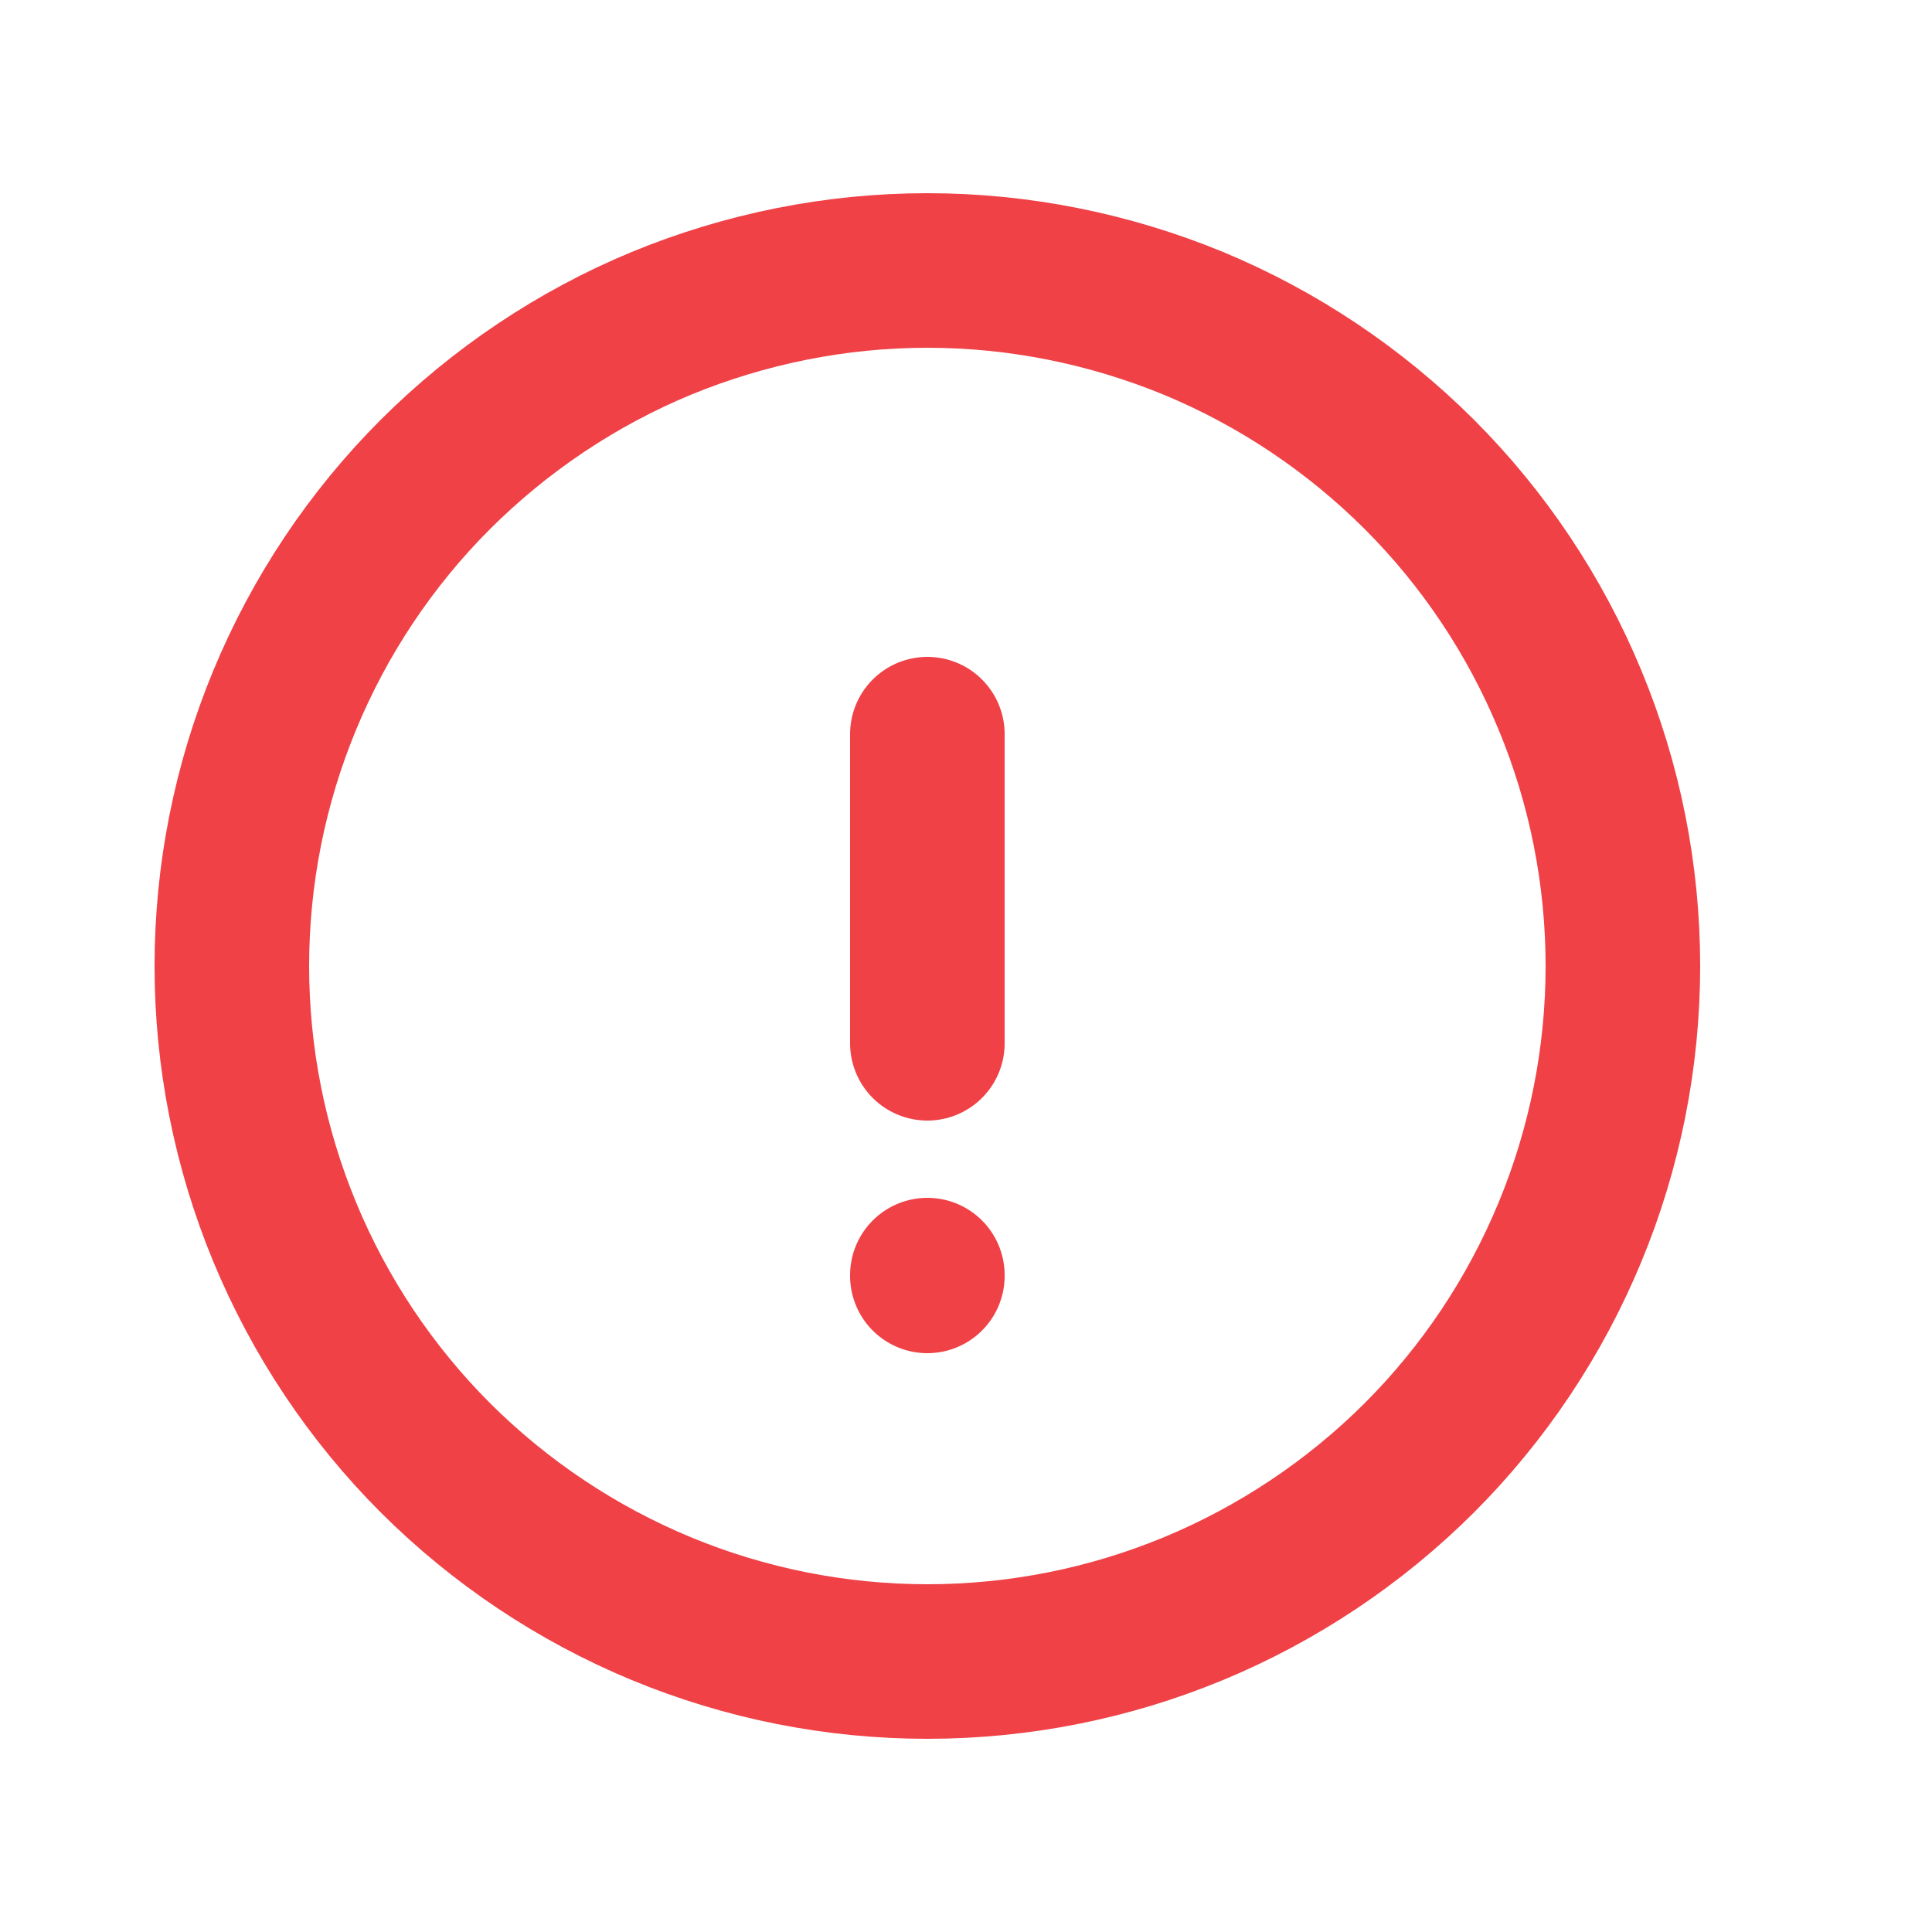
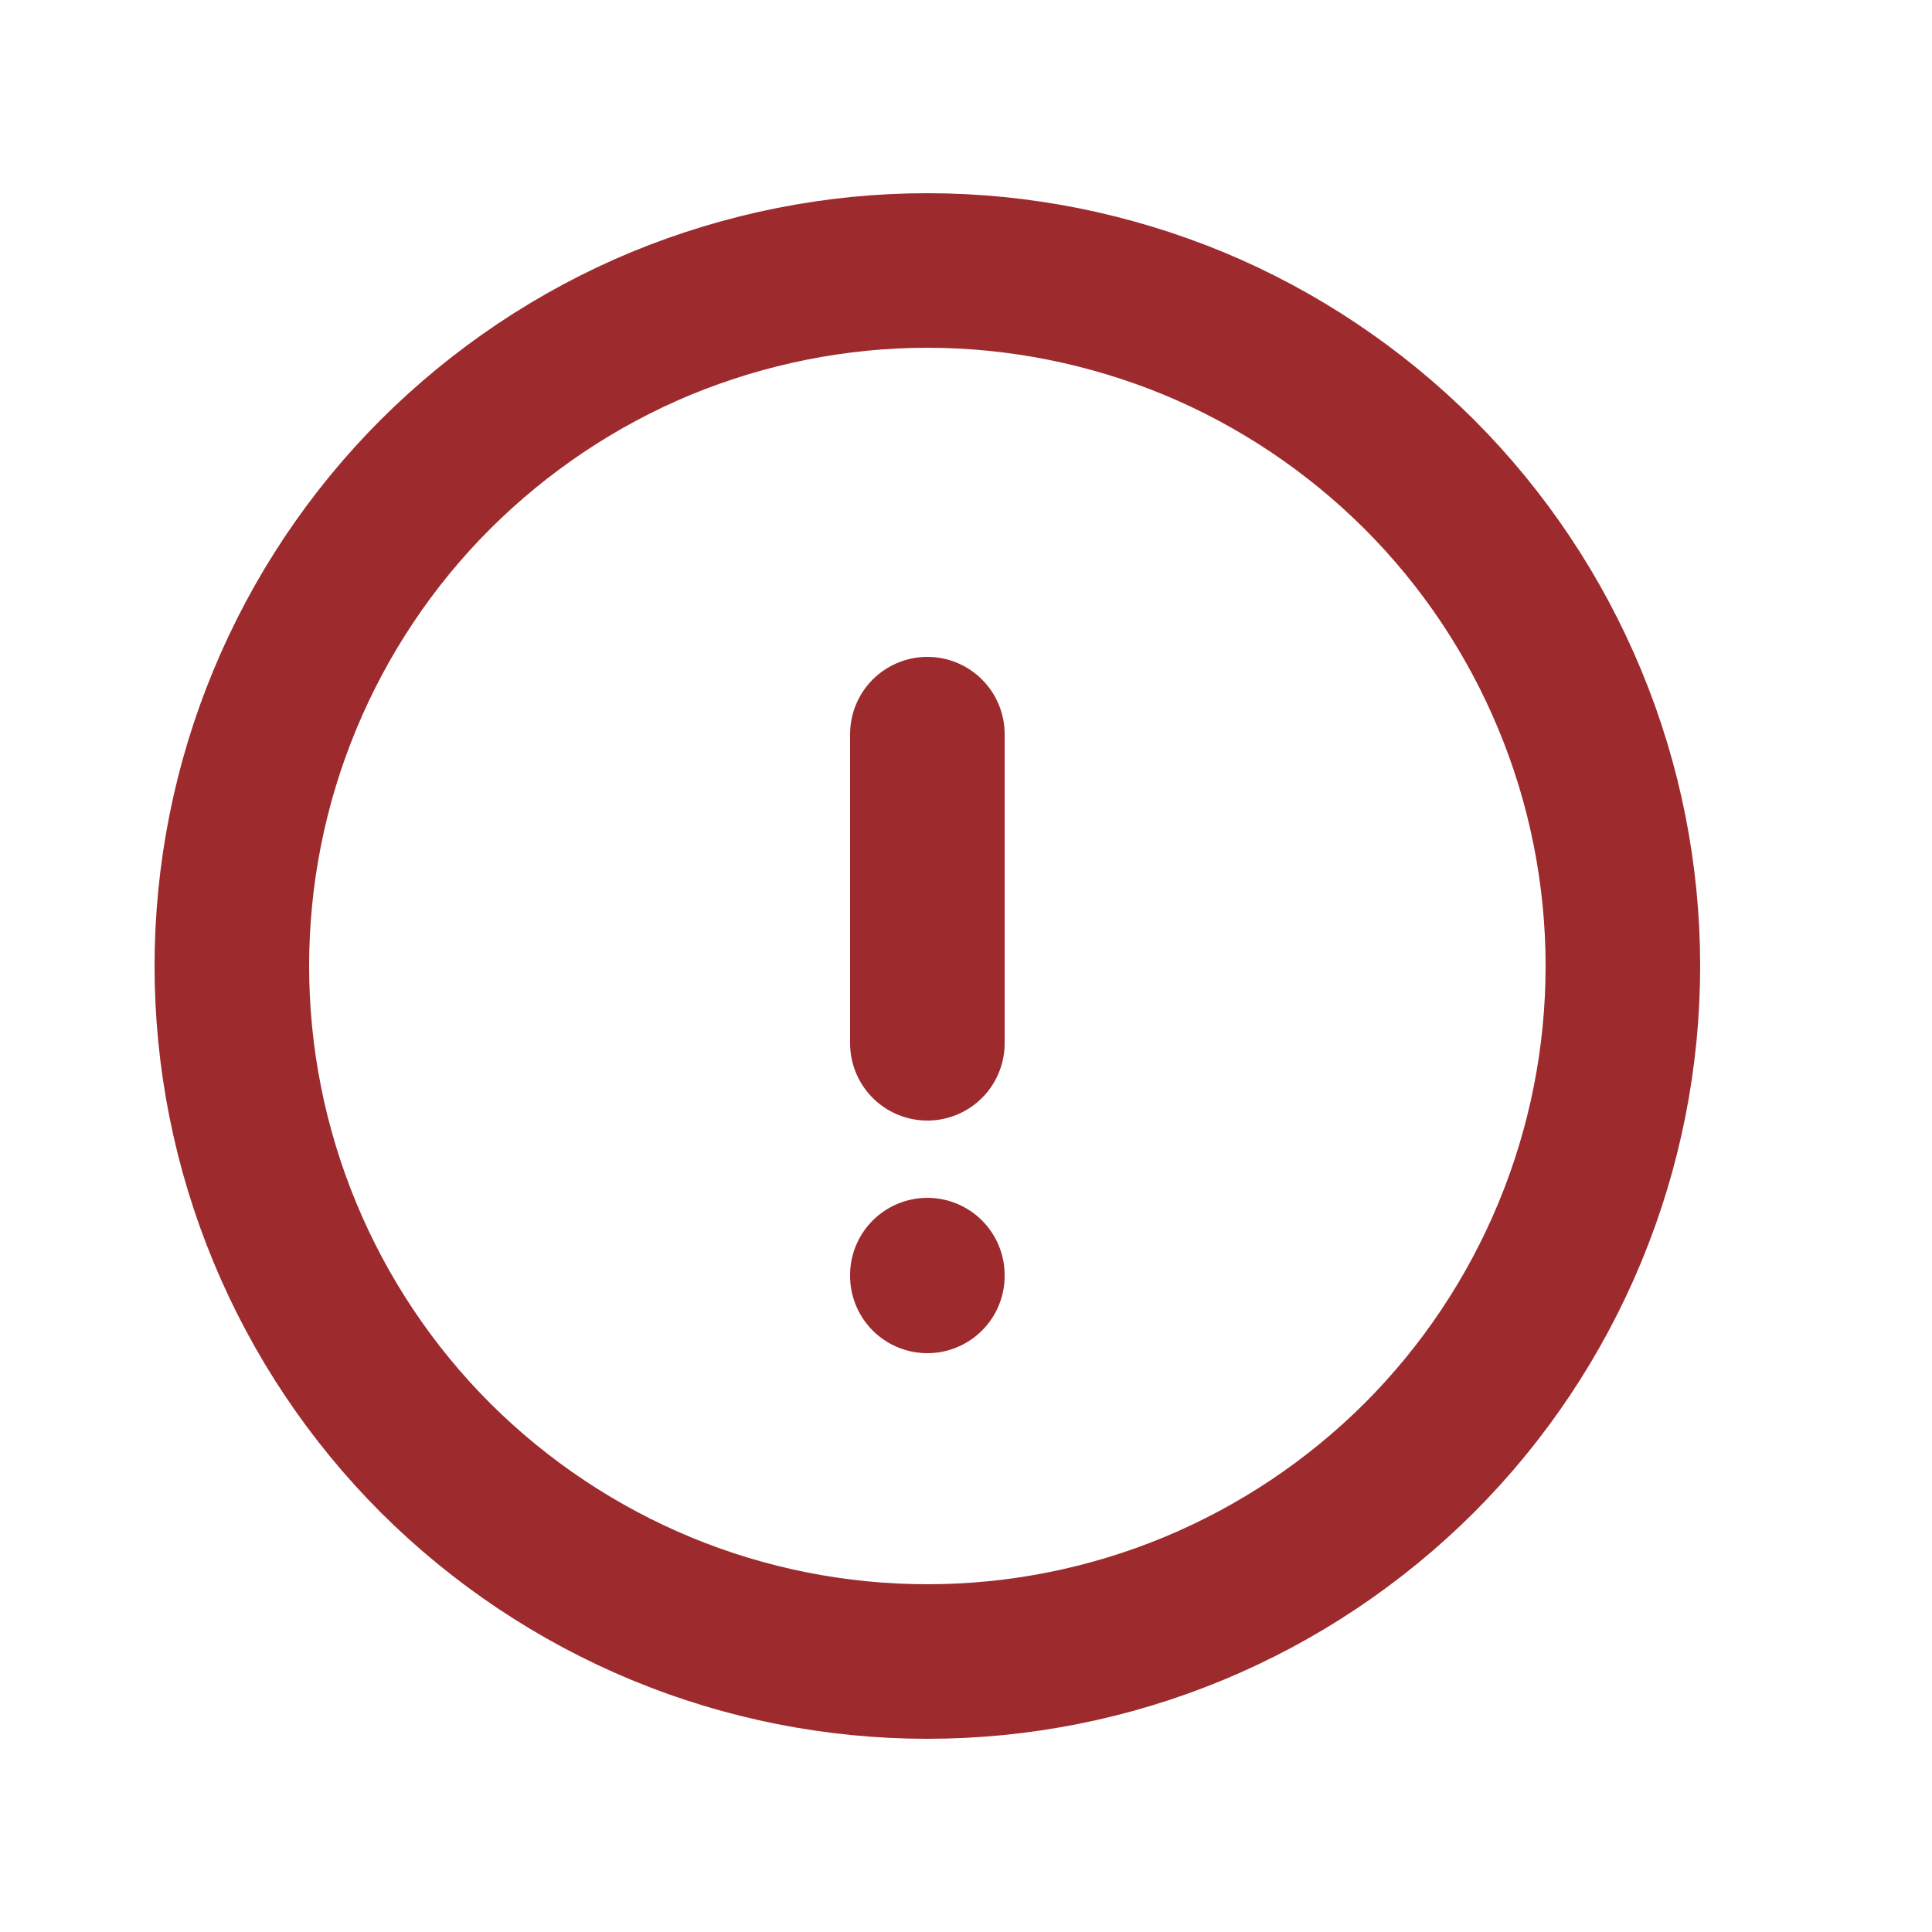
<svg xmlns="http://www.w3.org/2000/svg" width="10" height="10" viewBox="0 0 10 10" fill="none">
-   <path d="M4.8 3.8V5.4M4.8 6.6V6.604M1.2 5C1.2 5.473 1.293 5.941 1.474 6.378C1.655 6.815 1.92 7.212 2.254 7.546C2.589 7.88 2.986 8.145 3.422 8.326C3.859 8.507 4.327 8.6 4.8 8.6C5.273 8.6 5.741 8.507 6.178 8.326C6.614 8.145 7.011 7.88 7.346 7.546C7.68 7.212 7.945 6.815 8.126 6.378C8.307 5.941 8.4 5.473 8.4 5C8.4 4.528 8.307 4.059 8.126 3.623C7.945 3.186 7.68 2.789 7.346 2.455C7.011 2.121 6.614 1.855 6.178 1.674C5.741 1.494 5.273 1.4 4.8 1.4C4.327 1.4 3.859 1.494 3.422 1.674C2.986 1.855 2.589 2.121 2.254 2.455C1.92 2.789 1.655 3.186 1.474 3.623C1.293 4.059 1.2 4.528 1.2 5Z" stroke="#EF4146" stroke-width="0.8" stroke-linecap="round" stroke-linejoin="round" />
+   <path d="M4.8 3.8V5.4M4.8 6.6V6.604M1.2 5C1.2 5.473 1.293 5.941 1.474 6.378C1.655 6.815 1.92 7.212 2.254 7.546C2.589 7.88 2.986 8.145 3.422 8.326C3.859 8.507 4.327 8.6 4.8 8.6C5.273 8.6 5.741 8.507 6.178 8.326C6.614 8.145 7.011 7.88 7.346 7.546C7.68 7.212 7.945 6.815 8.126 6.378C8.307 5.941 8.4 5.473 8.4 5C8.4 4.528 8.307 4.059 8.126 3.623C7.945 3.186 7.68 2.789 7.346 2.455C7.011 2.121 6.614 1.855 6.178 1.674C5.741 1.494 5.273 1.4 4.8 1.4C4.327 1.4 3.859 1.494 3.422 1.674C2.986 1.855 2.589 2.121 2.254 2.455C1.92 2.789 1.655 3.186 1.474 3.623C1.293 4.059 1.2 4.528 1.2 5Z" stroke="#9d2b2e" stroke-width="0.8" stroke-linecap="round" stroke-linejoin="round" />
</svg>
